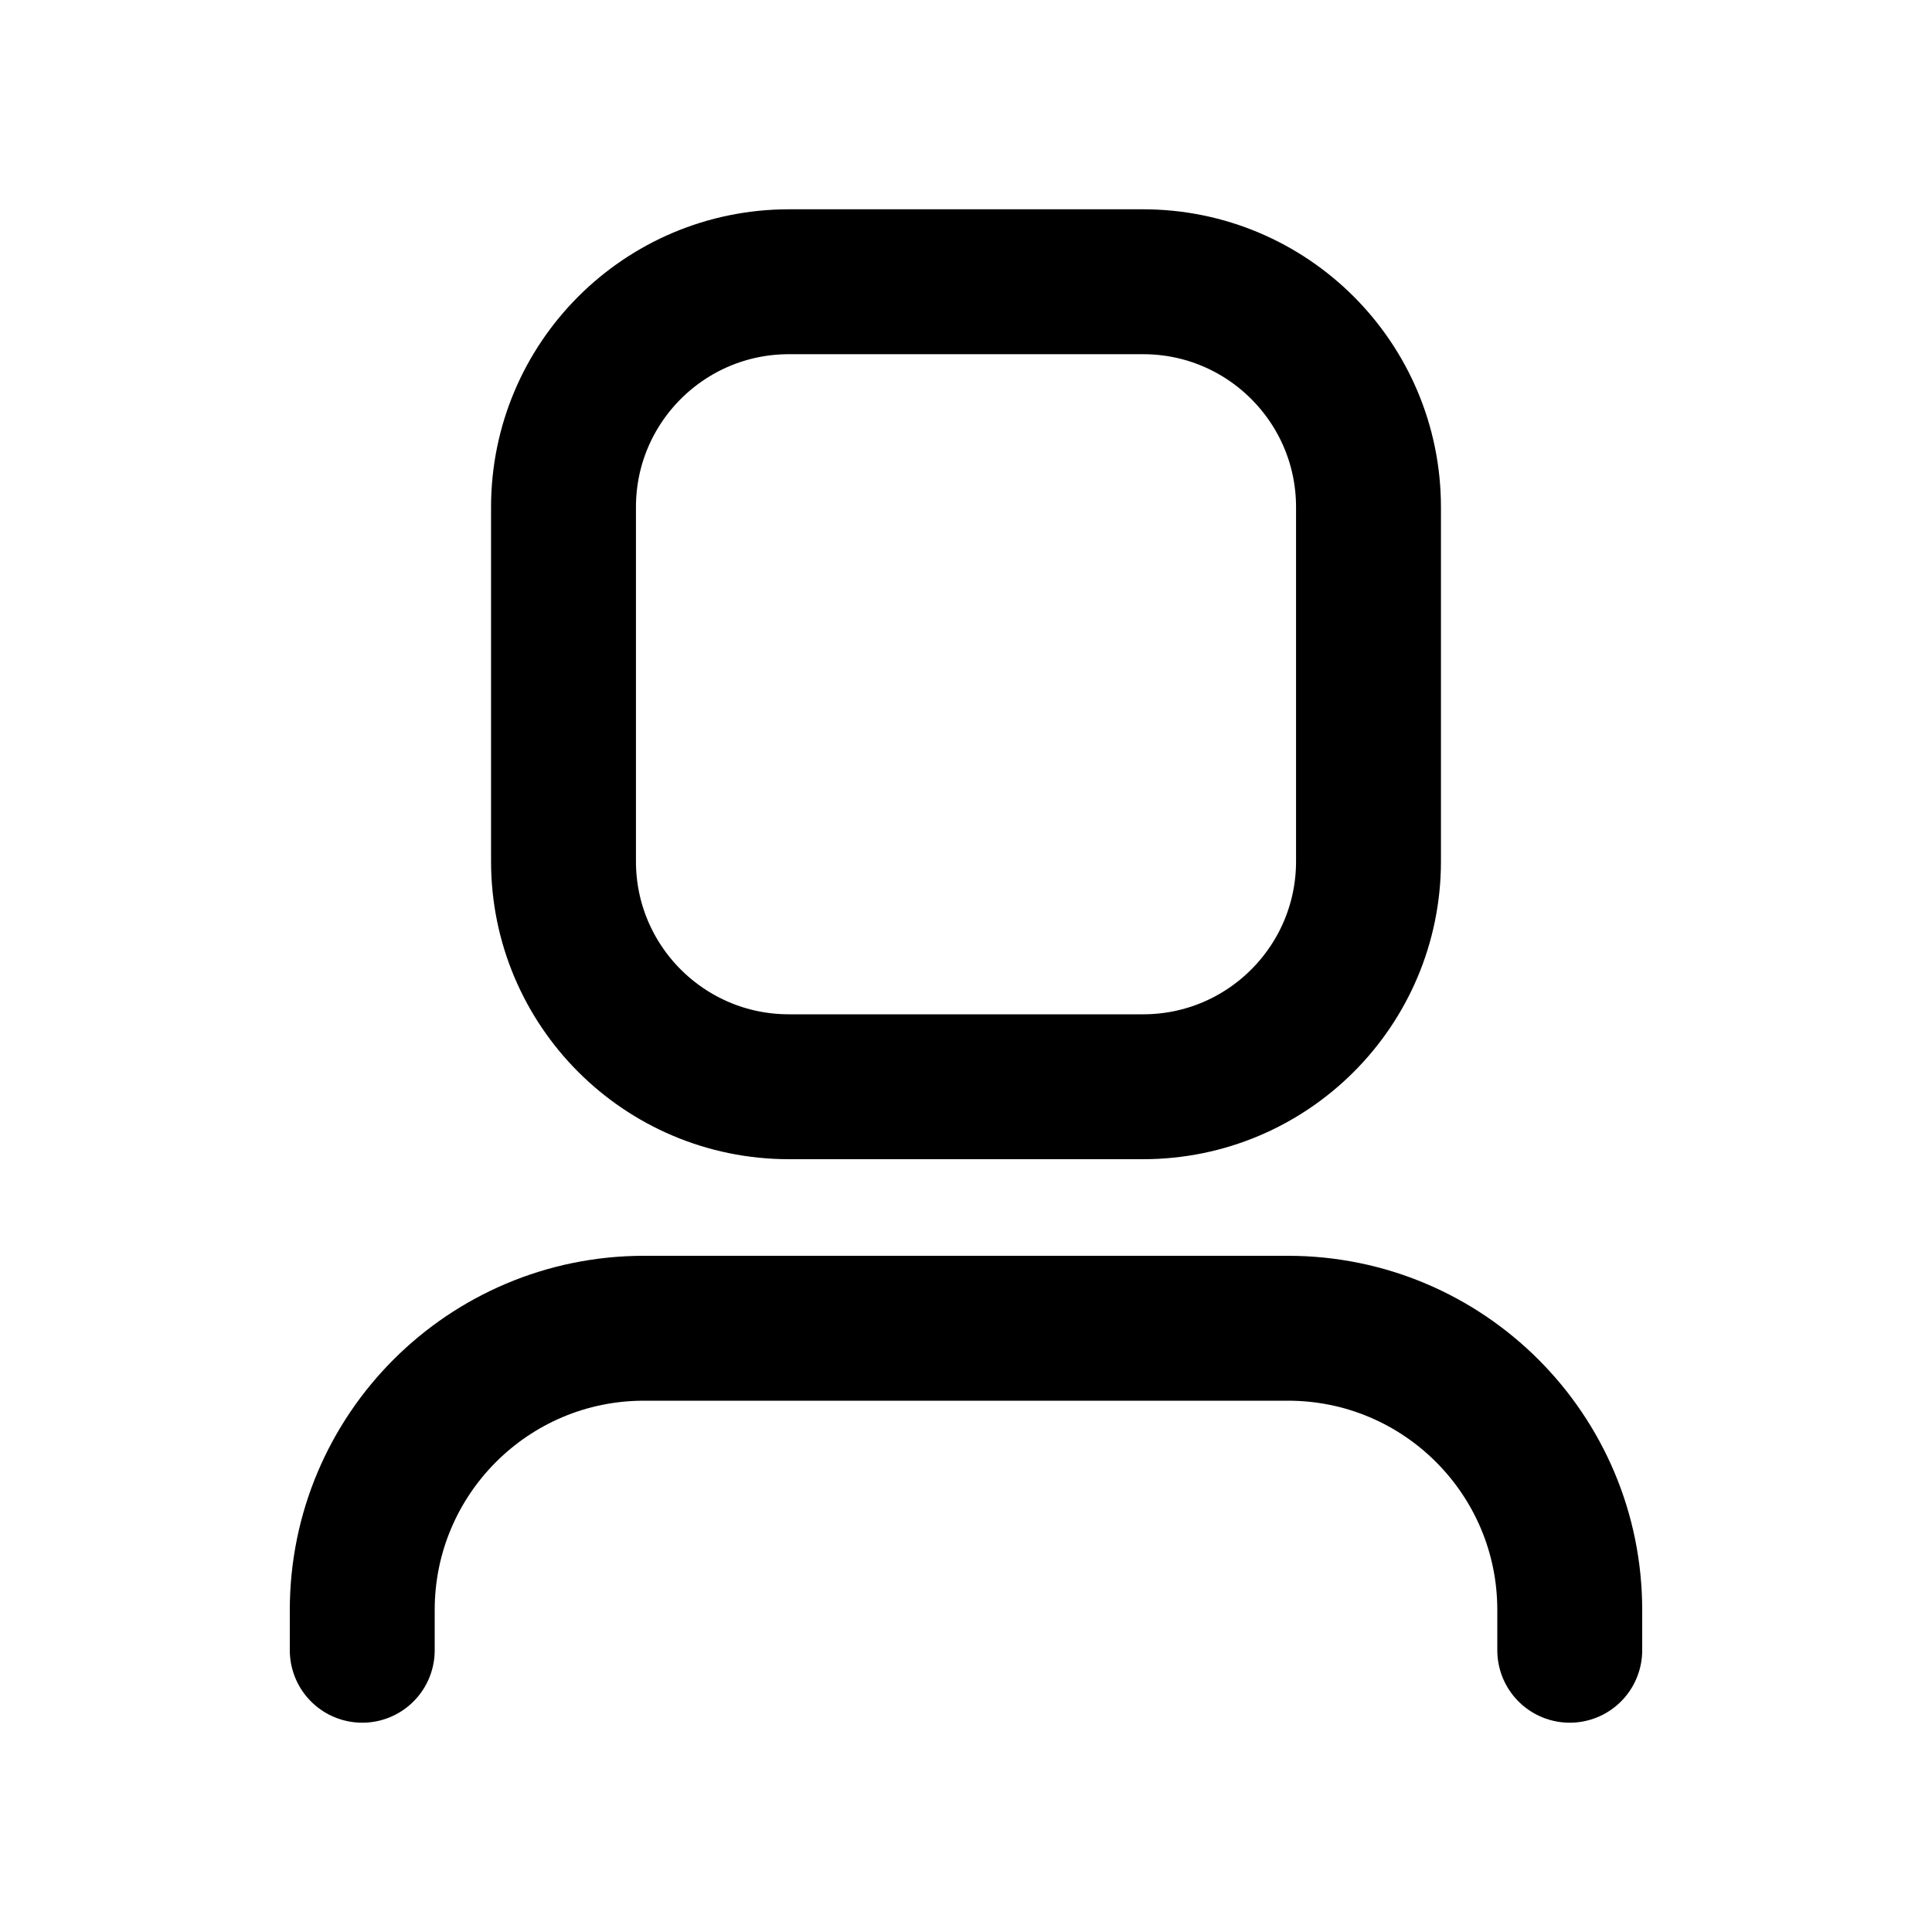
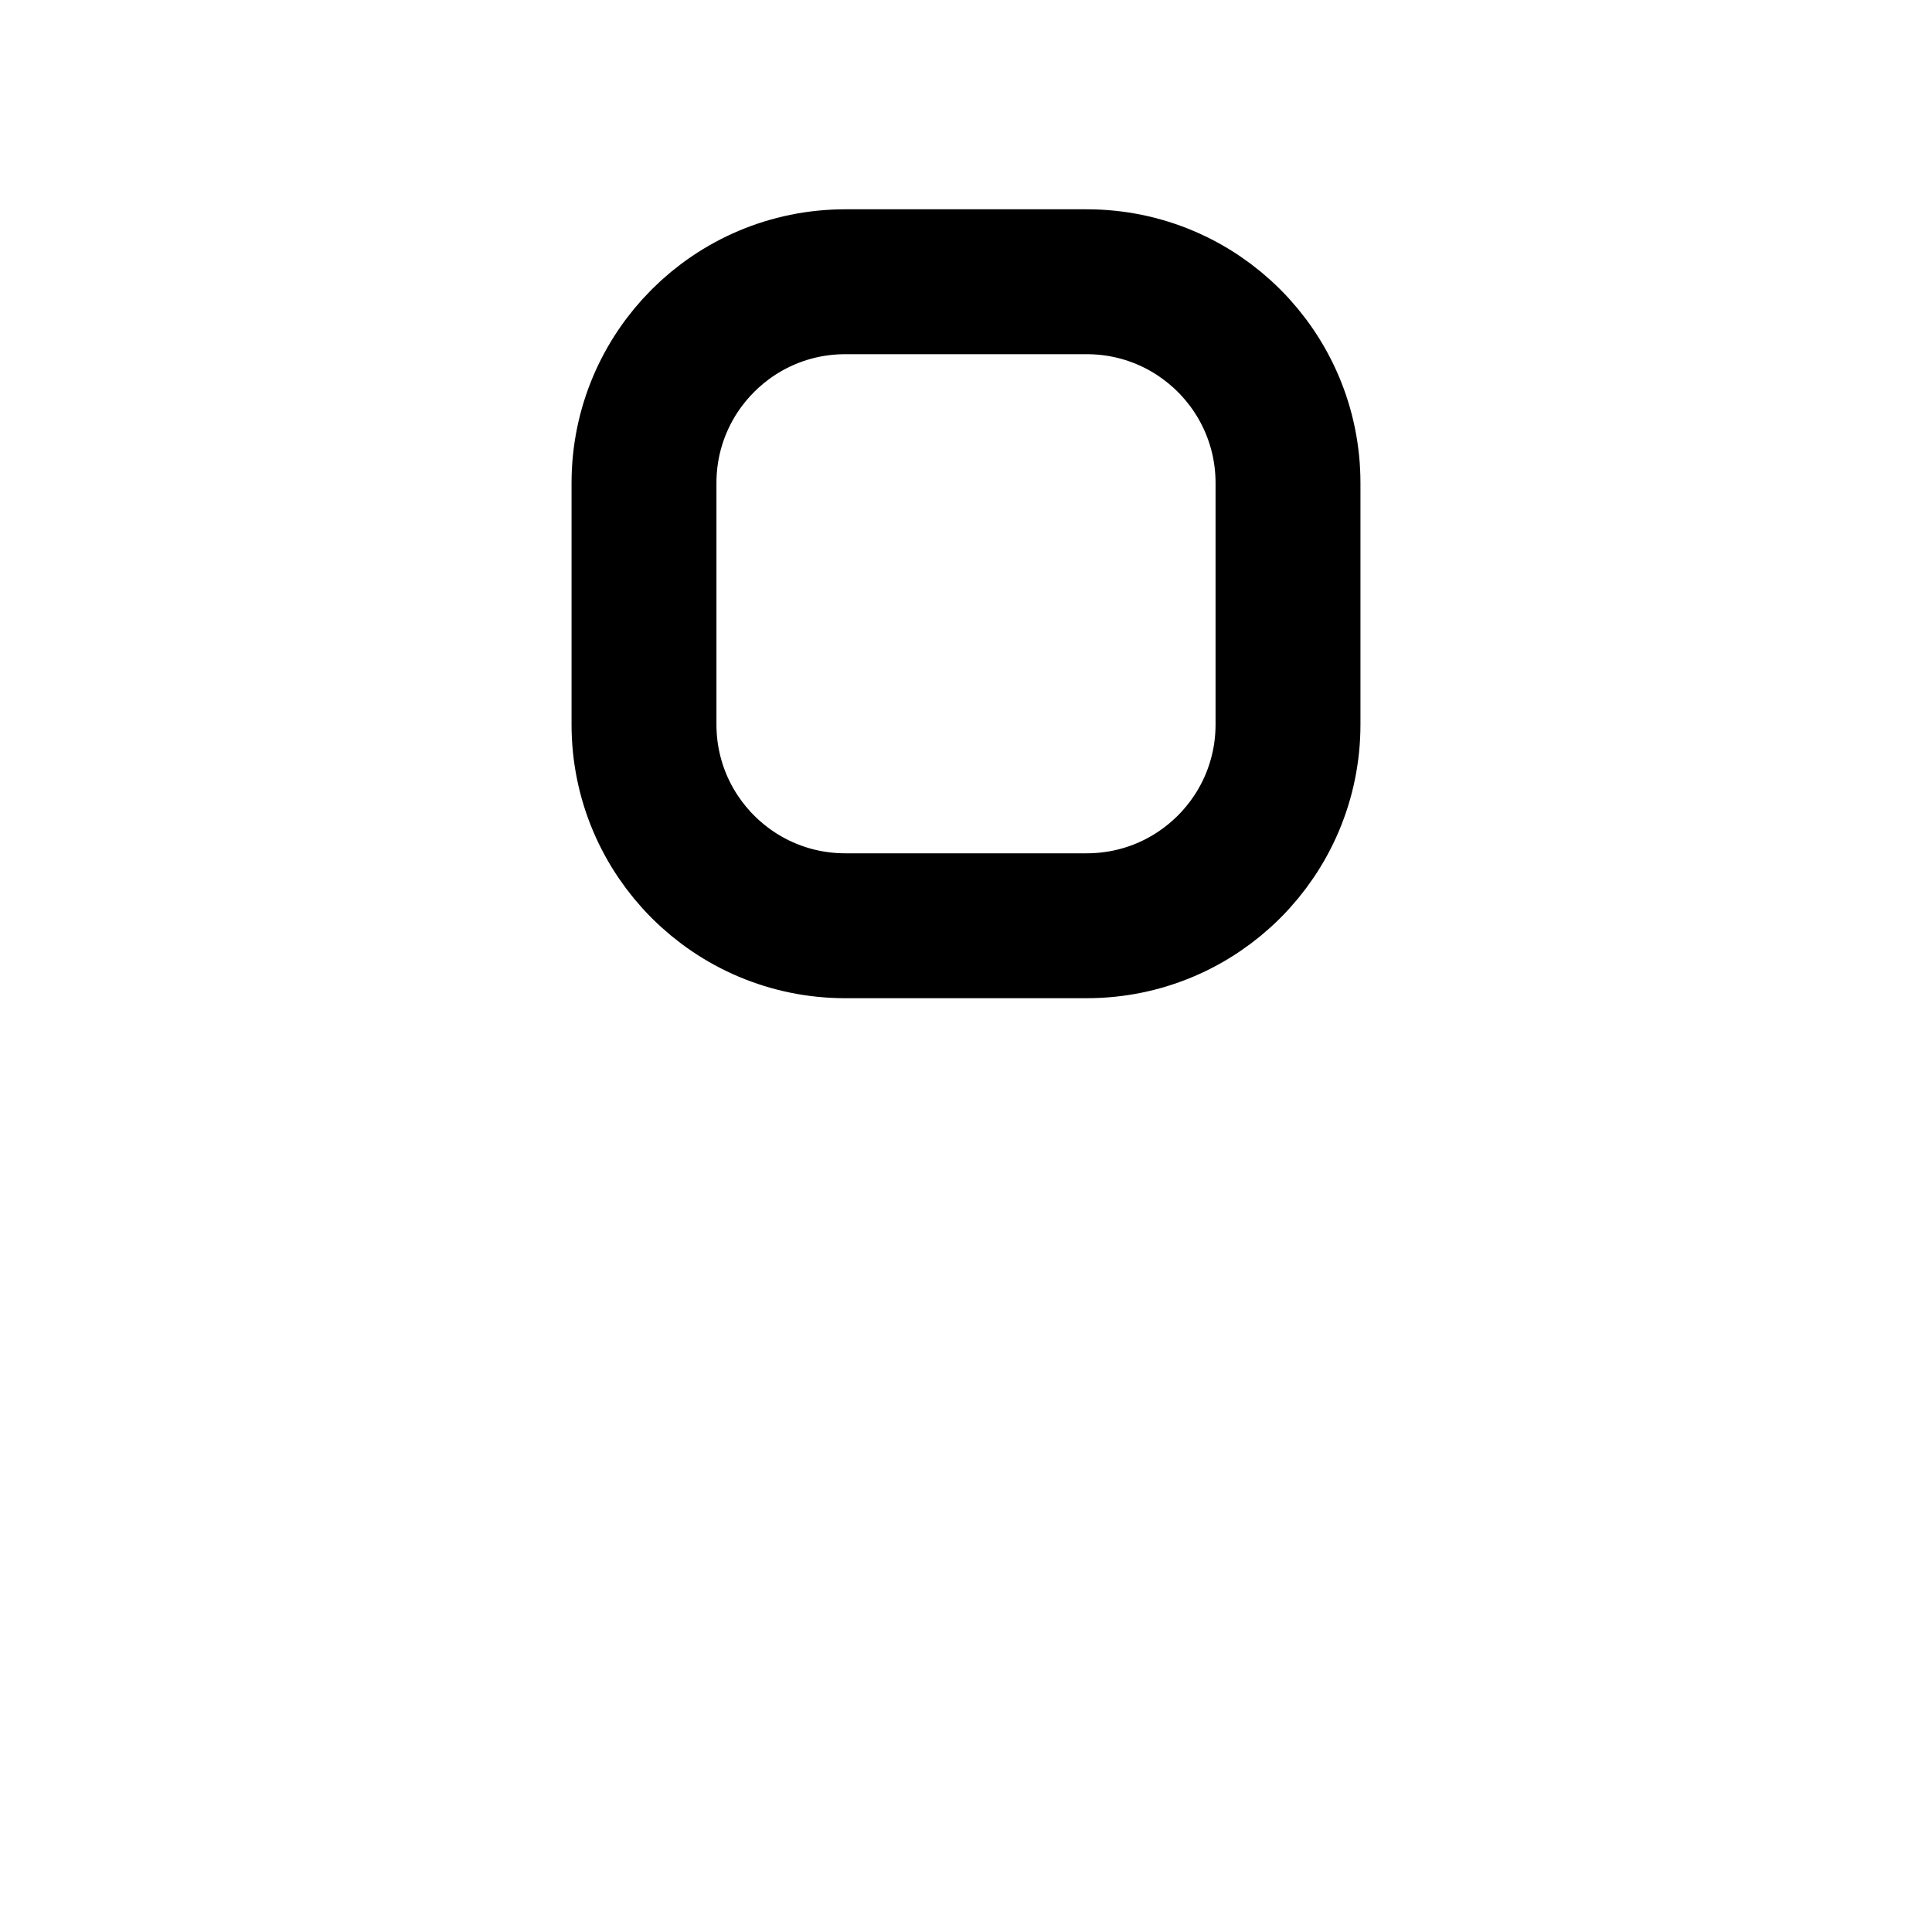
<svg xmlns="http://www.w3.org/2000/svg" viewBox="0 0 24 24" fill="none" stroke="#000" stroke-width="1.8" stroke-linecap="round" stroke-linejoin="round">
-   <rect x="7" y="3.500" width="10" height="10" rx="2.800" />
-   <path d="M4.500 20.500V20A3.500 3.500 0 0 1 8 16.500h8a3.500 3.500 0 0 1 3.500 3.500v.500" />
+   <rect x="8" y="3.5" width="8" height="8" rx="2.5" />
</svg>
